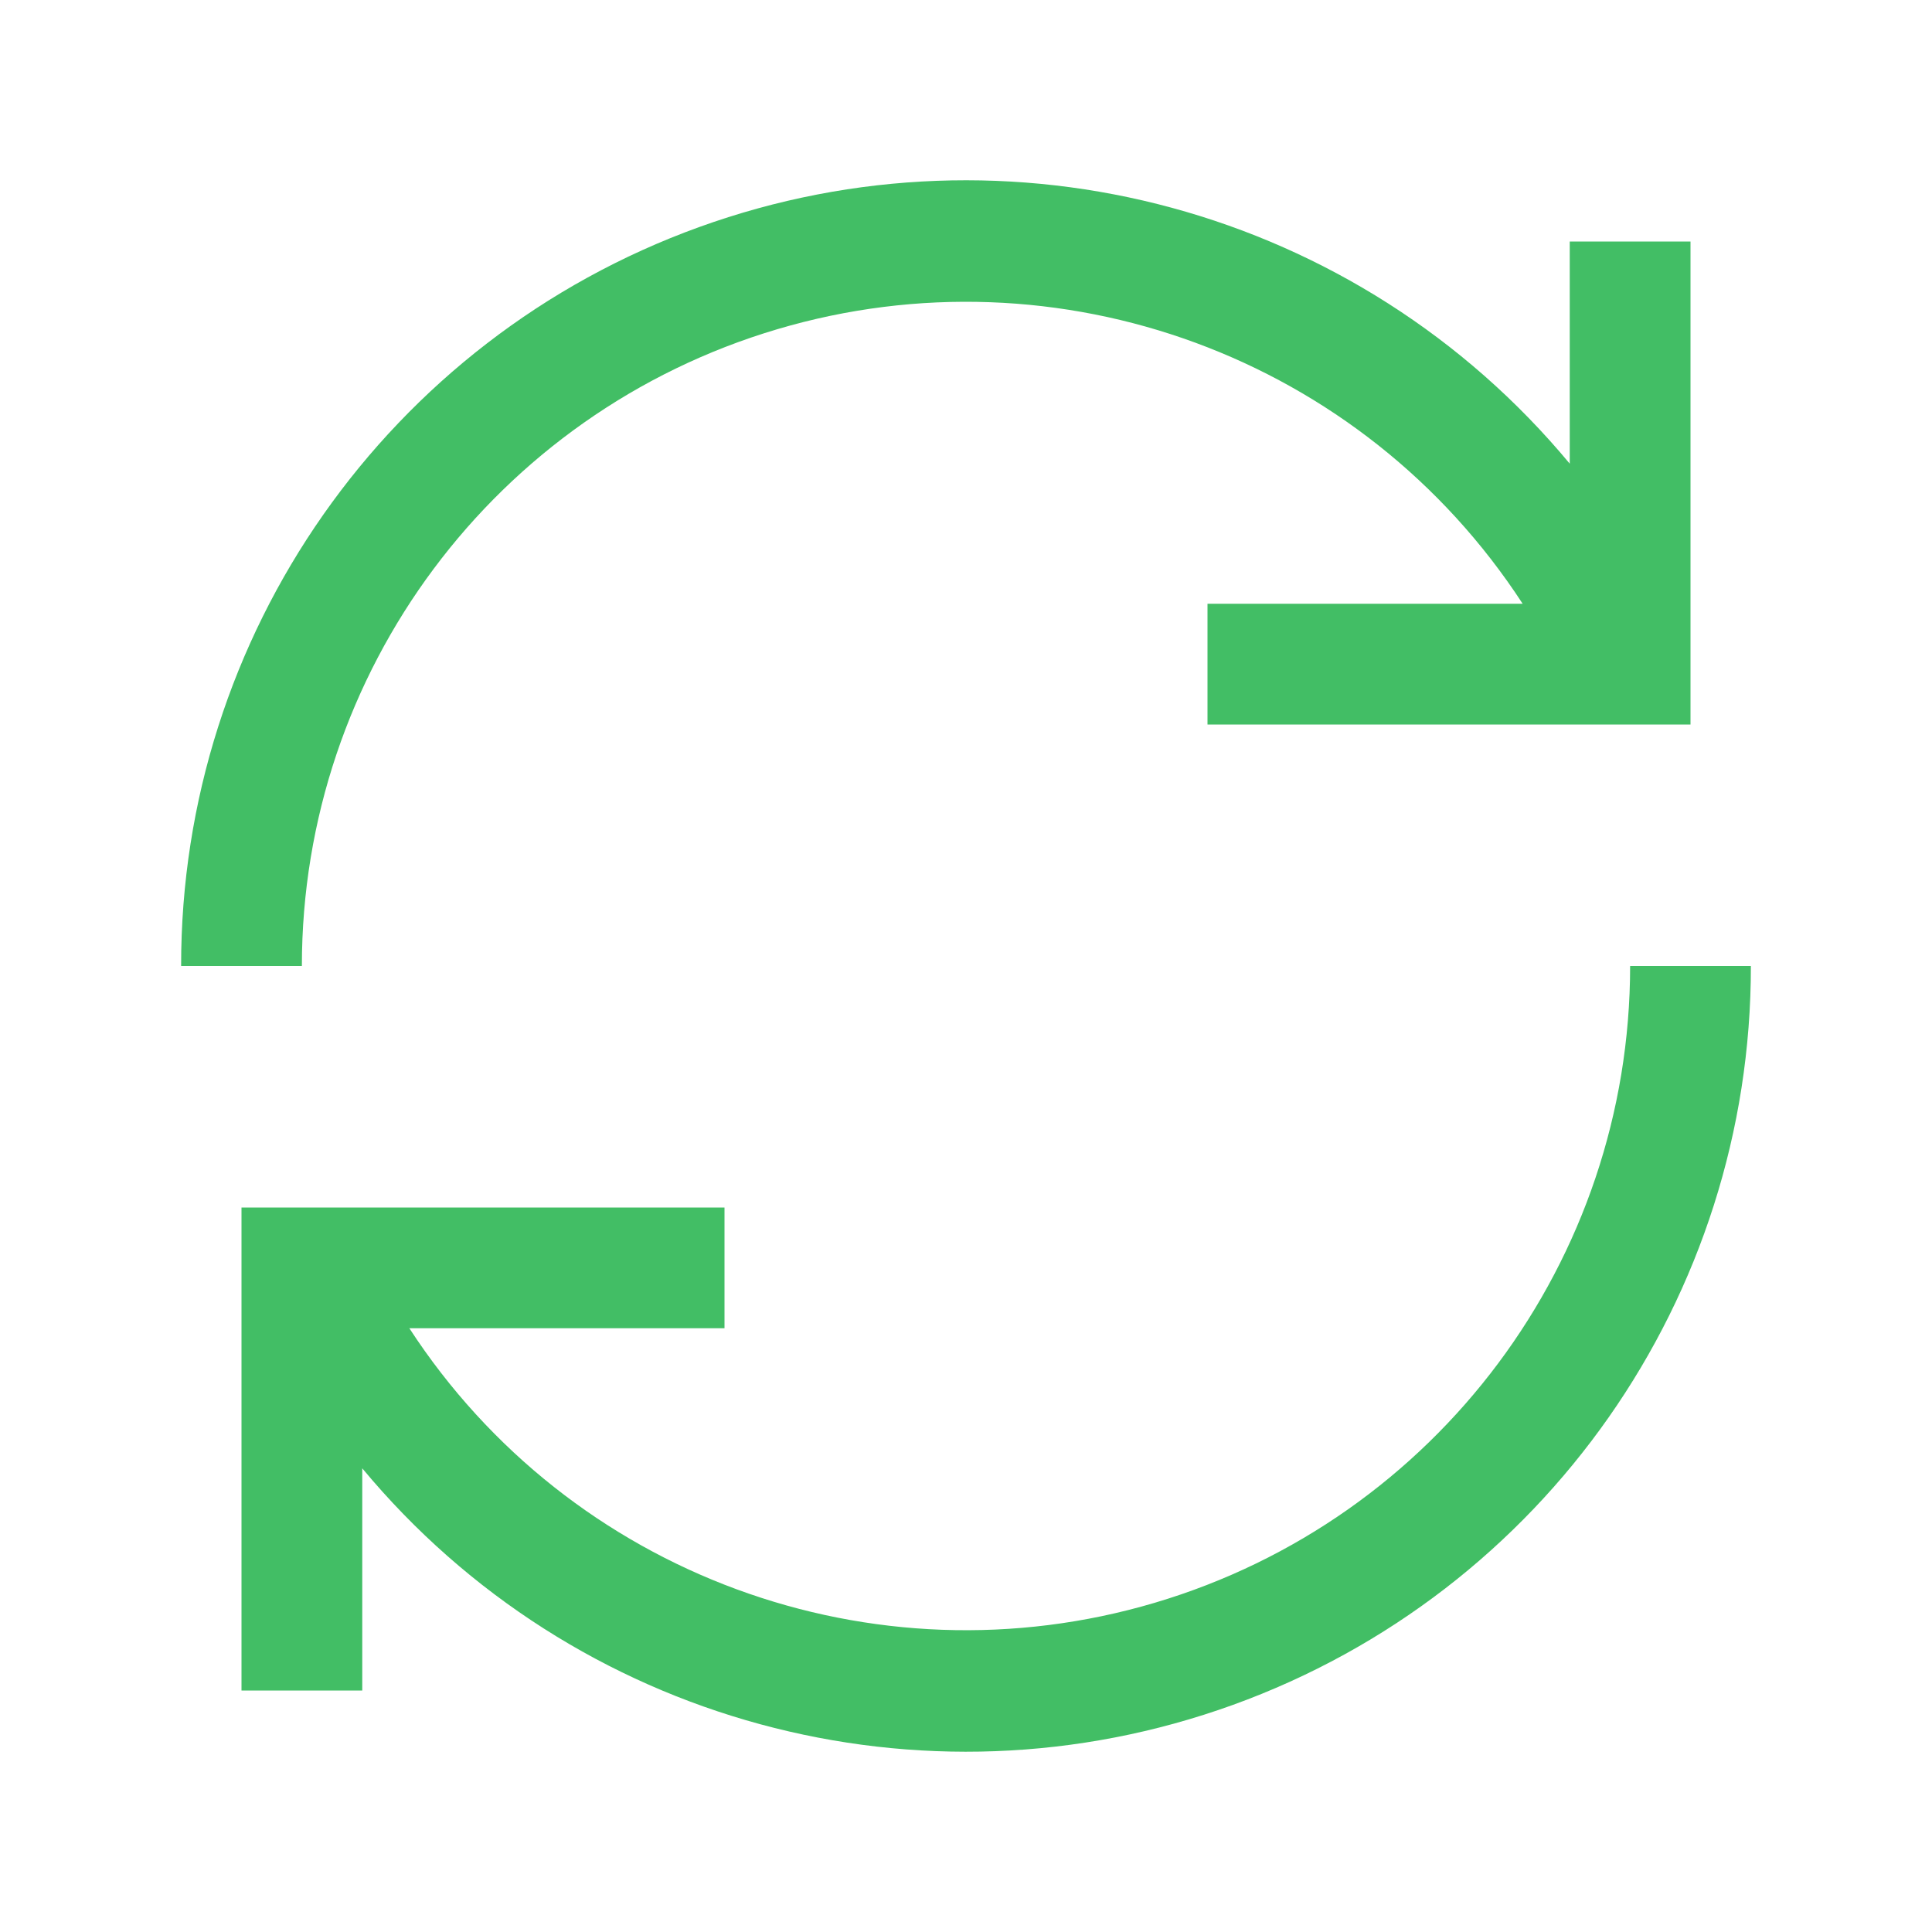
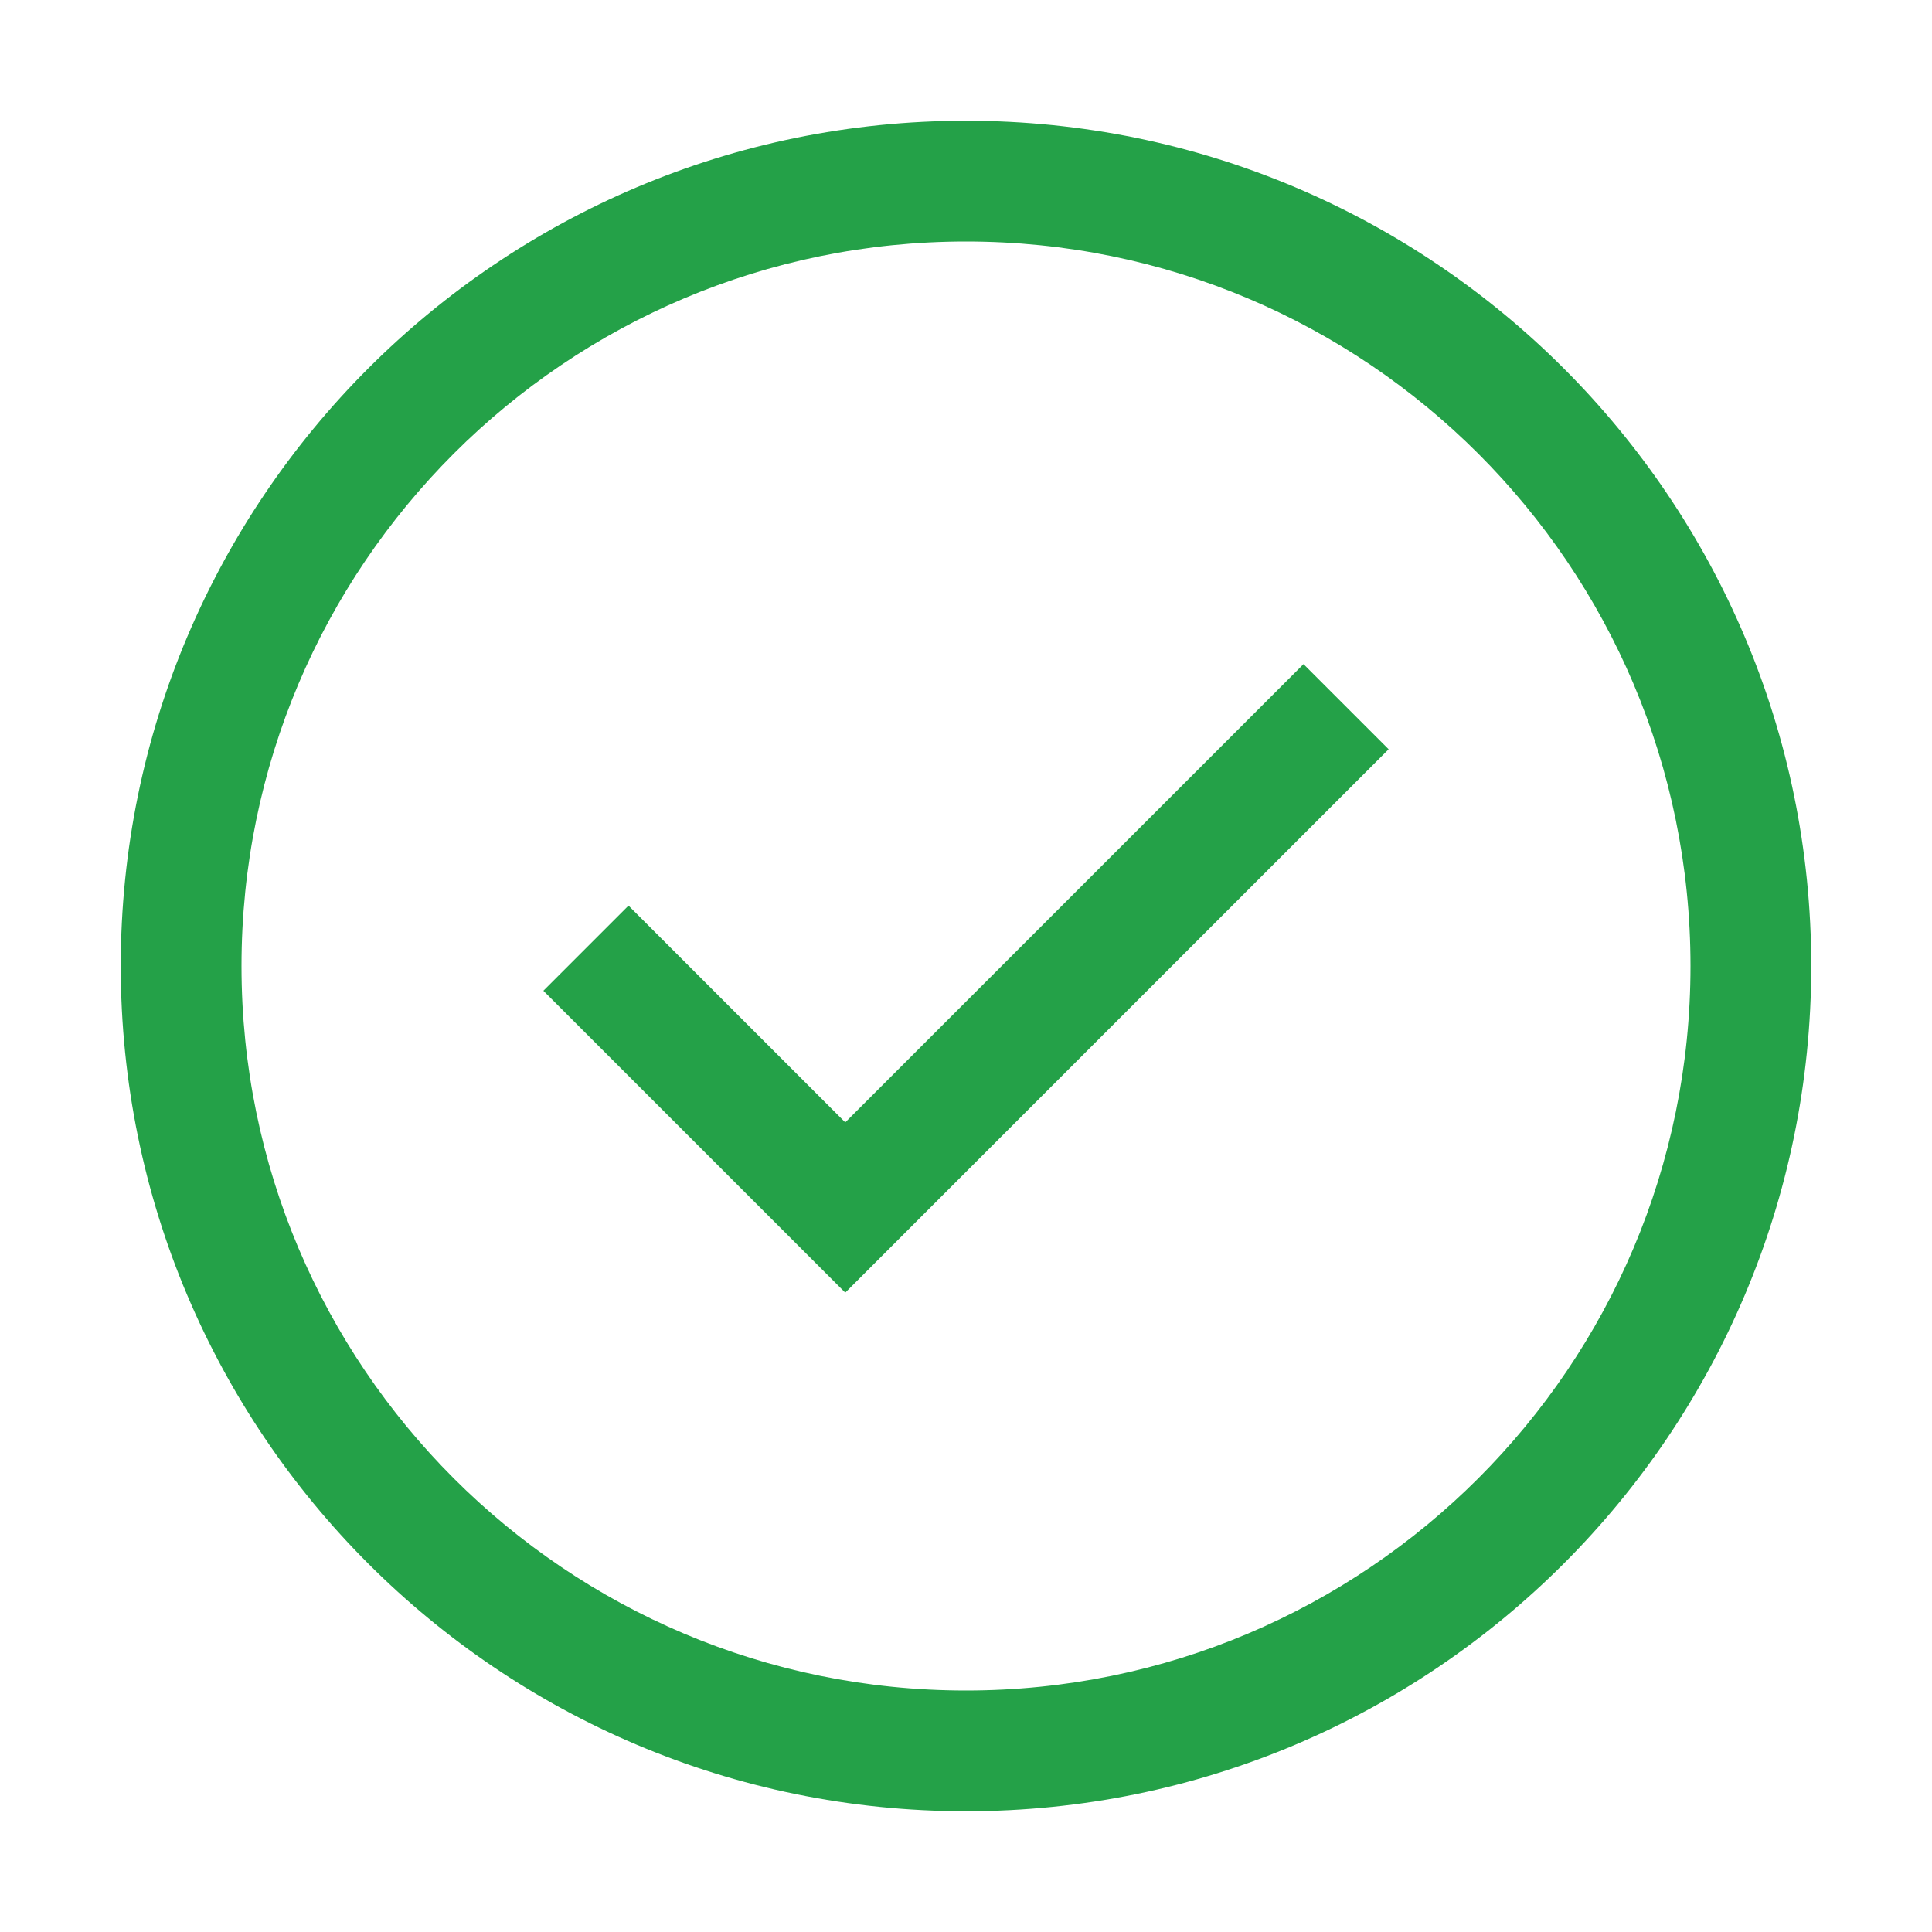
<svg xmlns="http://www.w3.org/2000/svg" id="icons" viewBox="0 0 32 32">
  <g>
-     <path d="M12,20H4v8H6V24.32A13,13,0,0,0,29,16H27A11,11,0,0,1,6.78,22H12Z" fill="#42be65" />
-     <path d="M20,12h8V4H26V7.68A13,13,0,0,0,3,16H5a11,11,0,0,1,20.22-6H20Z" fill="#42be65" />
+     <polygon points="14 21.41 9 16.41 10.41 15 14 18.59 21.59 11 23 12.41 14 21.41" fill="#24a148" />
+     <path d="M16,2A14,14,0,1,0,30,16,14,14,0,0,0,16,2Zm0,26A12,12,0,1,1,28,16,12,12,0,0,1,16,28Z" fill="#24a148" />
  </g>
</svg>
